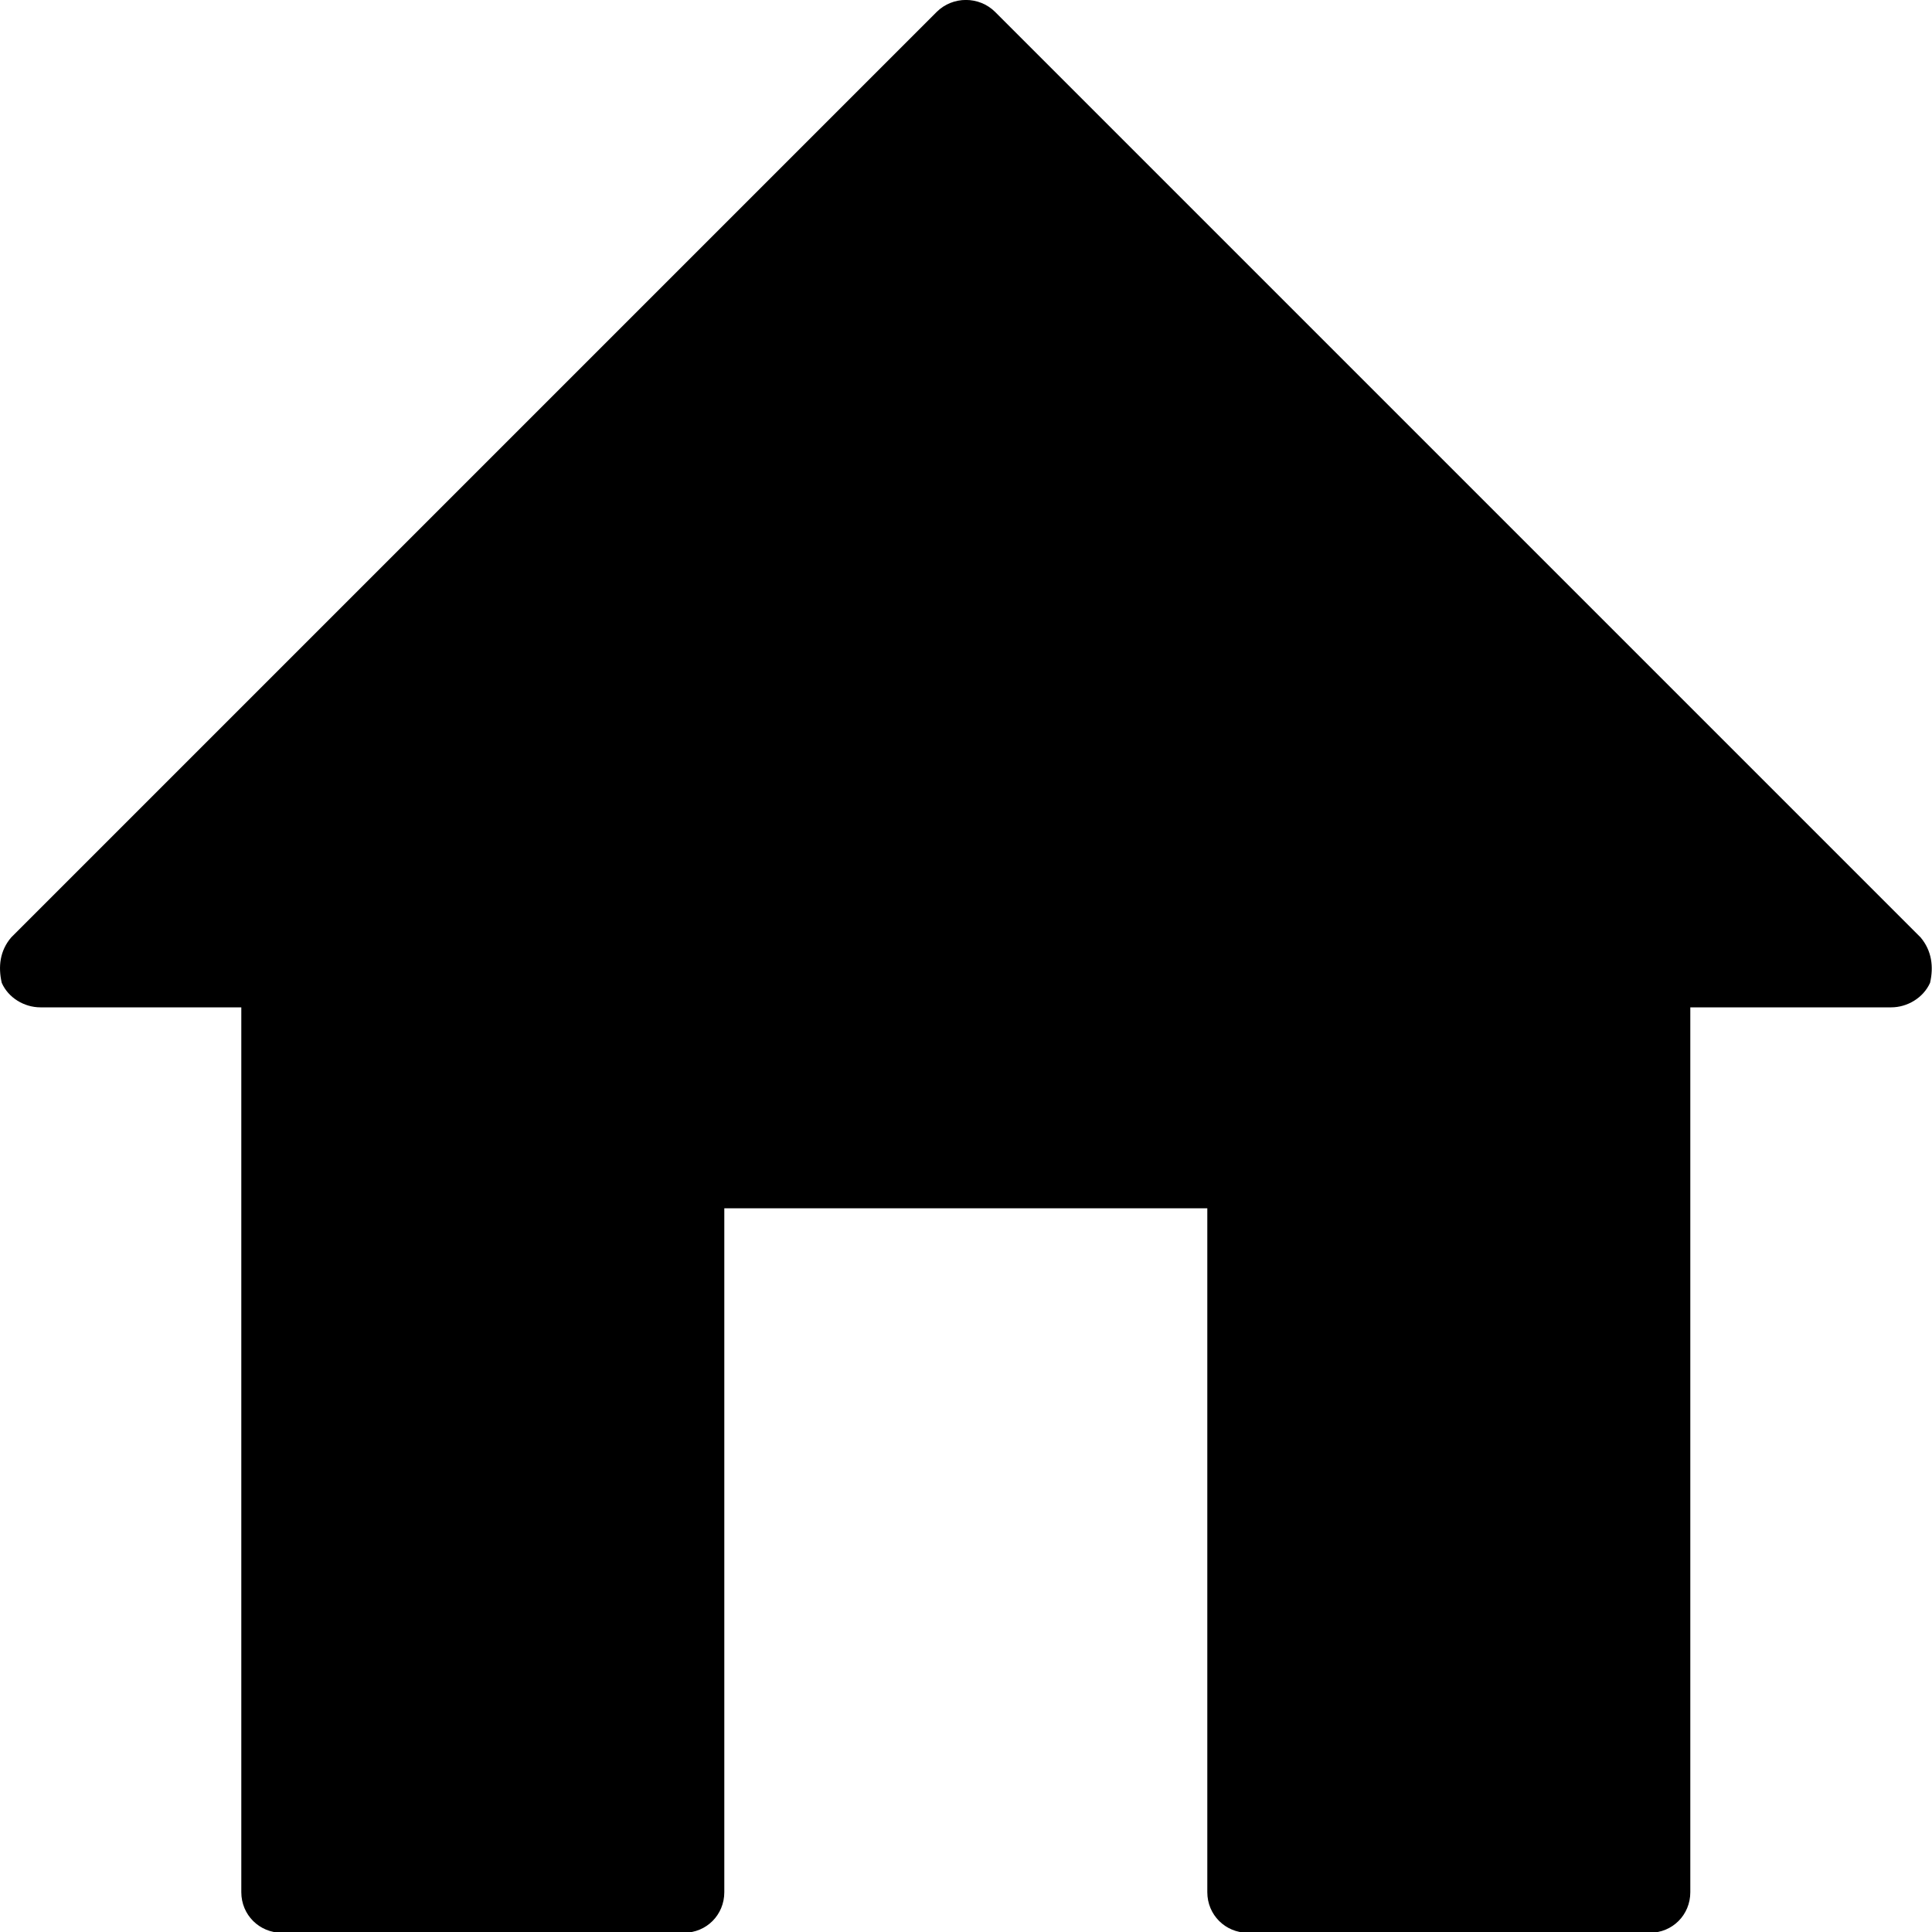
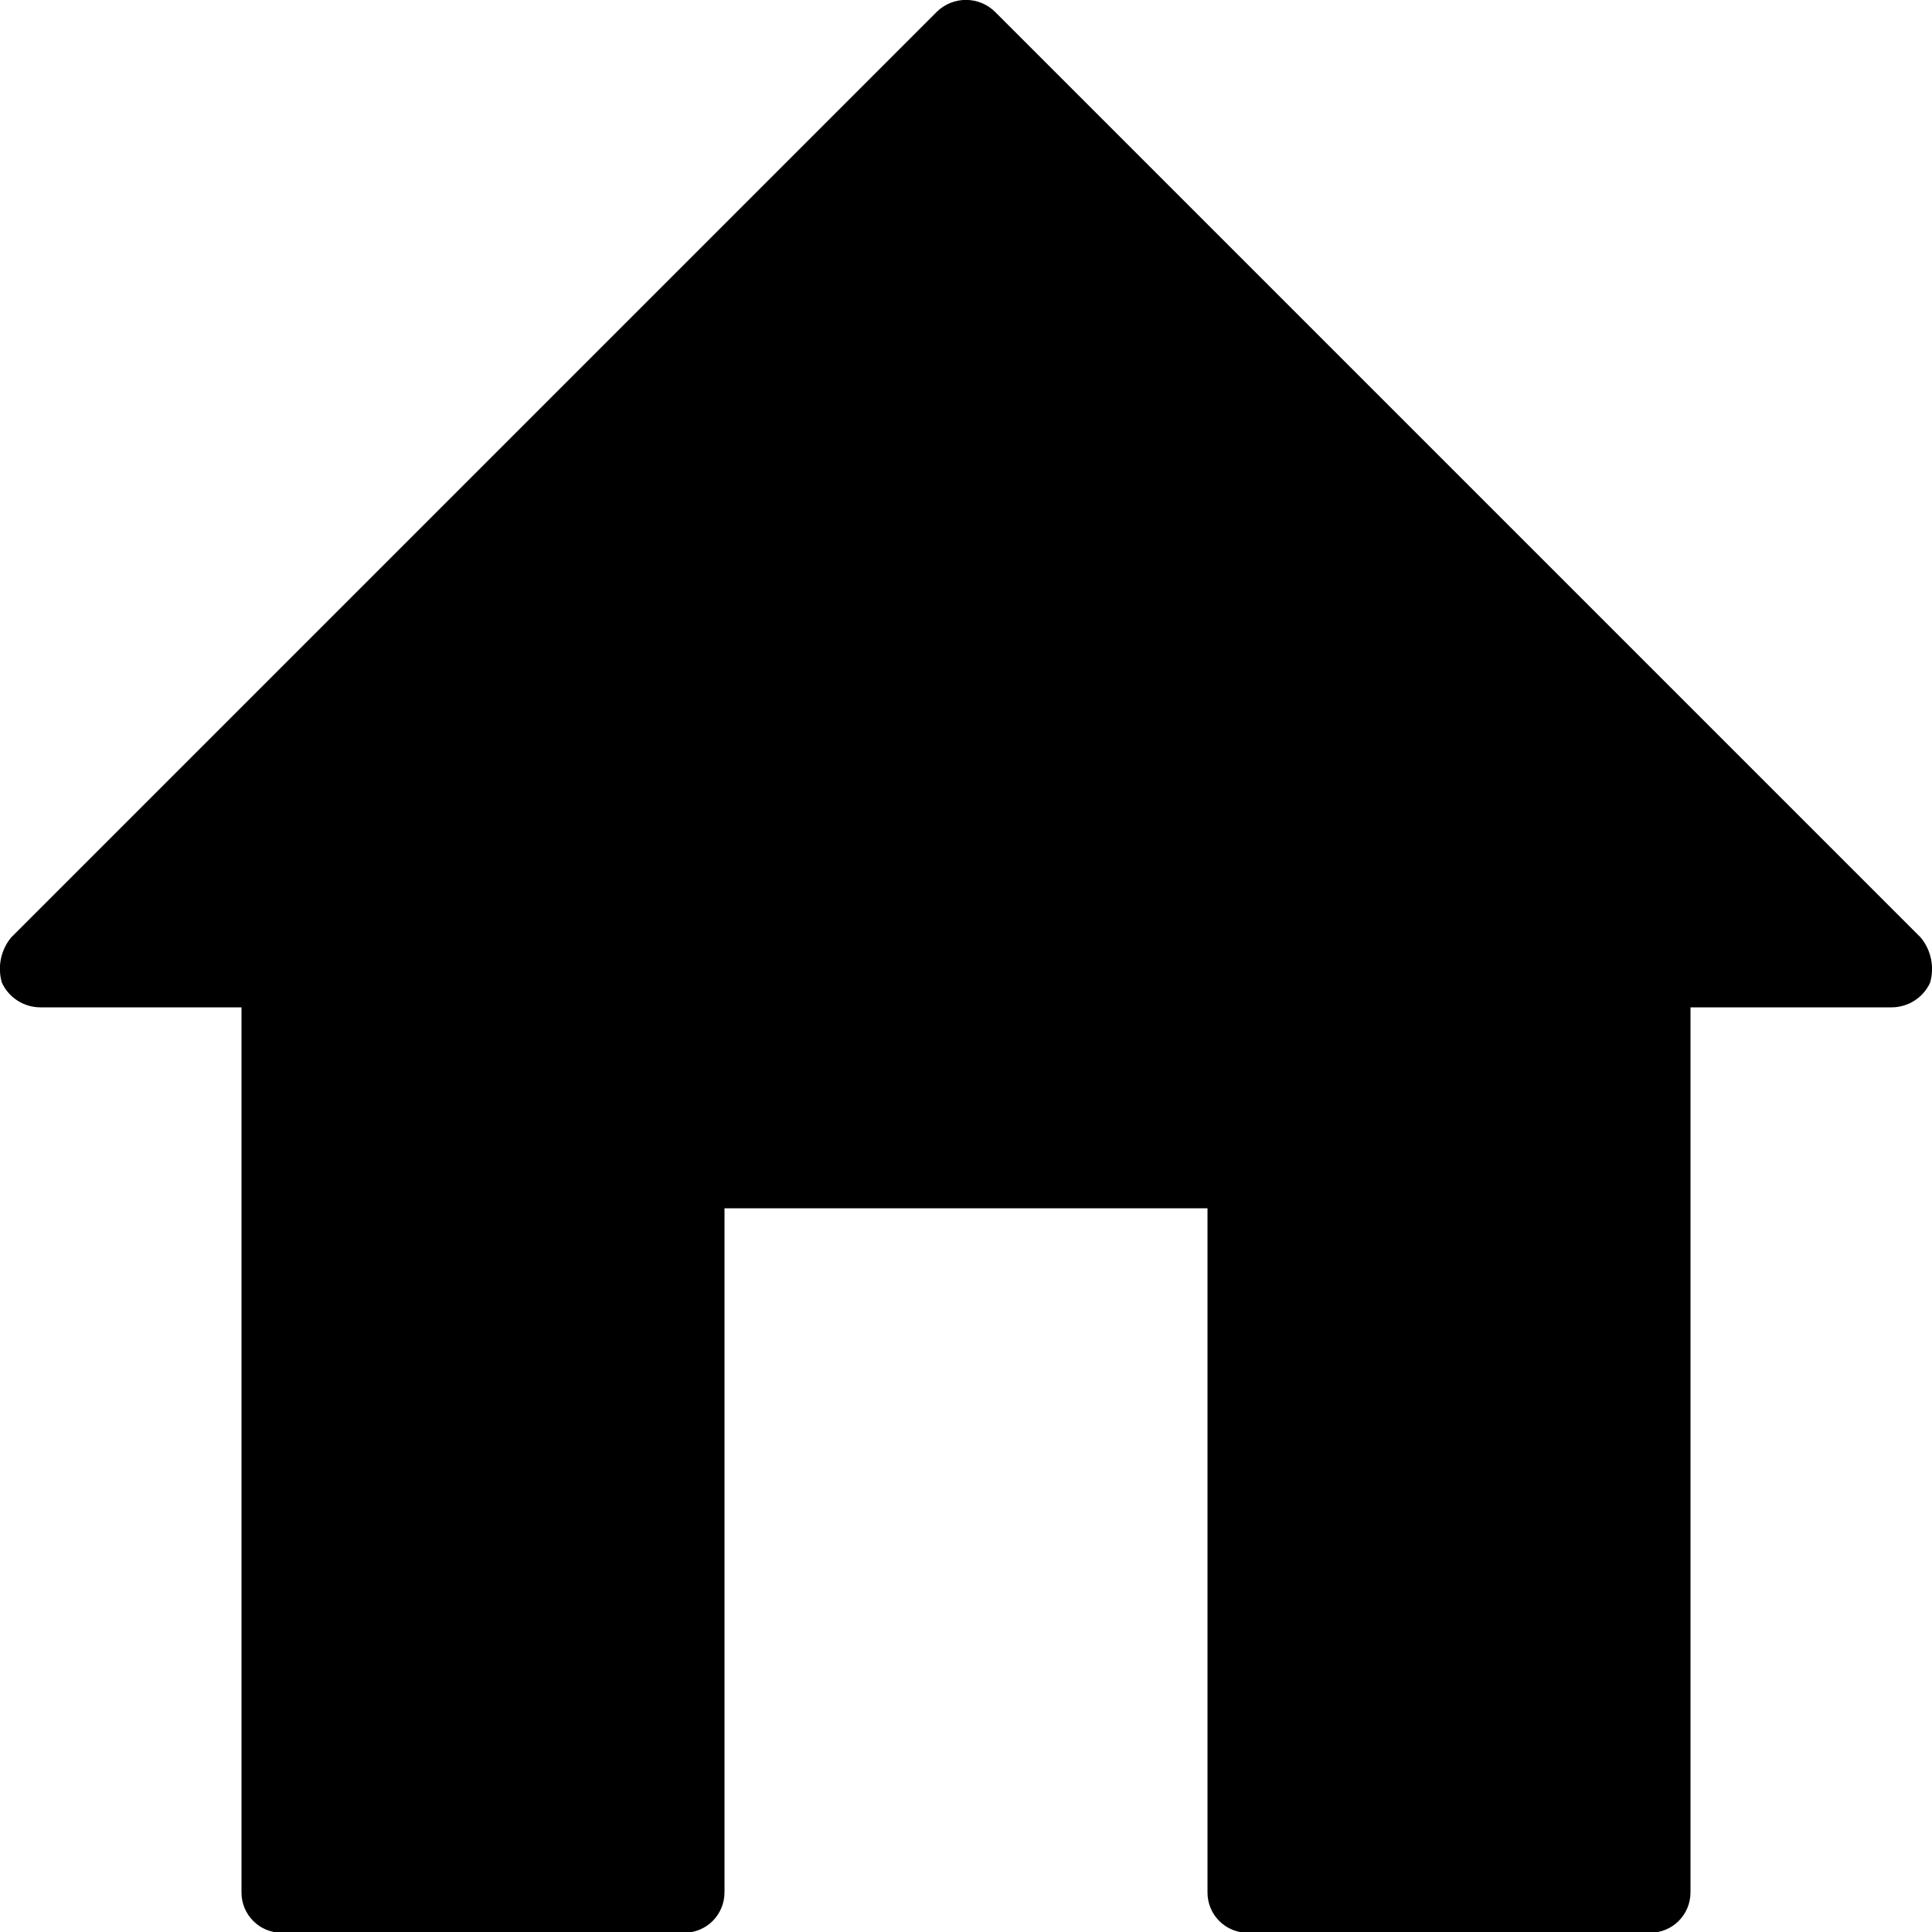
- <svg xmlns="http://www.w3.org/2000/svg" width="10px" height="10px" viewBox="0 0 10 10" version="1.1">
-   <path d="M9.99,5.087 C9.955,5.165 9.872,5.214 9.789,5.214 L8.749,5.214 L8.749,9.794 C8.749,9.911 8.657,10.004 8.539,10.004 L6.459,10.004 C6.342,10.004 6.249,9.911 6.249,9.794 L6.249,6.254 L3.749,6.254 L3.749,9.794 C3.749,9.911 3.657,10.004 3.539,10.004 L1.459,10.004 C1.342,10.004 1.249,9.911 1.249,9.794 L1.249,5.214 L0.209,5.214 C0.126,5.214 0.043,5.165 0.009,5.087 C-0.01,5.004 -0.001,4.921 0.058,4.852 L4.848,0.062 C4.931,-0.021 5.068,-0.021 5.151,0.062 L9.941,4.852 C9.999,4.921 10.009,5.004 9.99,5.087 Z" />
+ <svg xmlns="http://www.w3.org/2000/svg" viewBox="0 0 10 10">
+   <path d="M9.99 5.087a.22.22 0 01-.2.127H8.75v4.58c0 .117-.093.21-.21.21H6.46a.208.208 0 01-.21-.21v-3.54h-2.5v3.54c0 .117-.093.21-.21.21H1.46a.208.208 0 01-.21-.21v-4.58H.21a.22.22 0 01-.2-.127.255.255 0 01.048-.235l4.79-4.79a.215.215 0 01.303 0l4.79 4.79a.255.255 0 01.049.235z" />
</svg>
